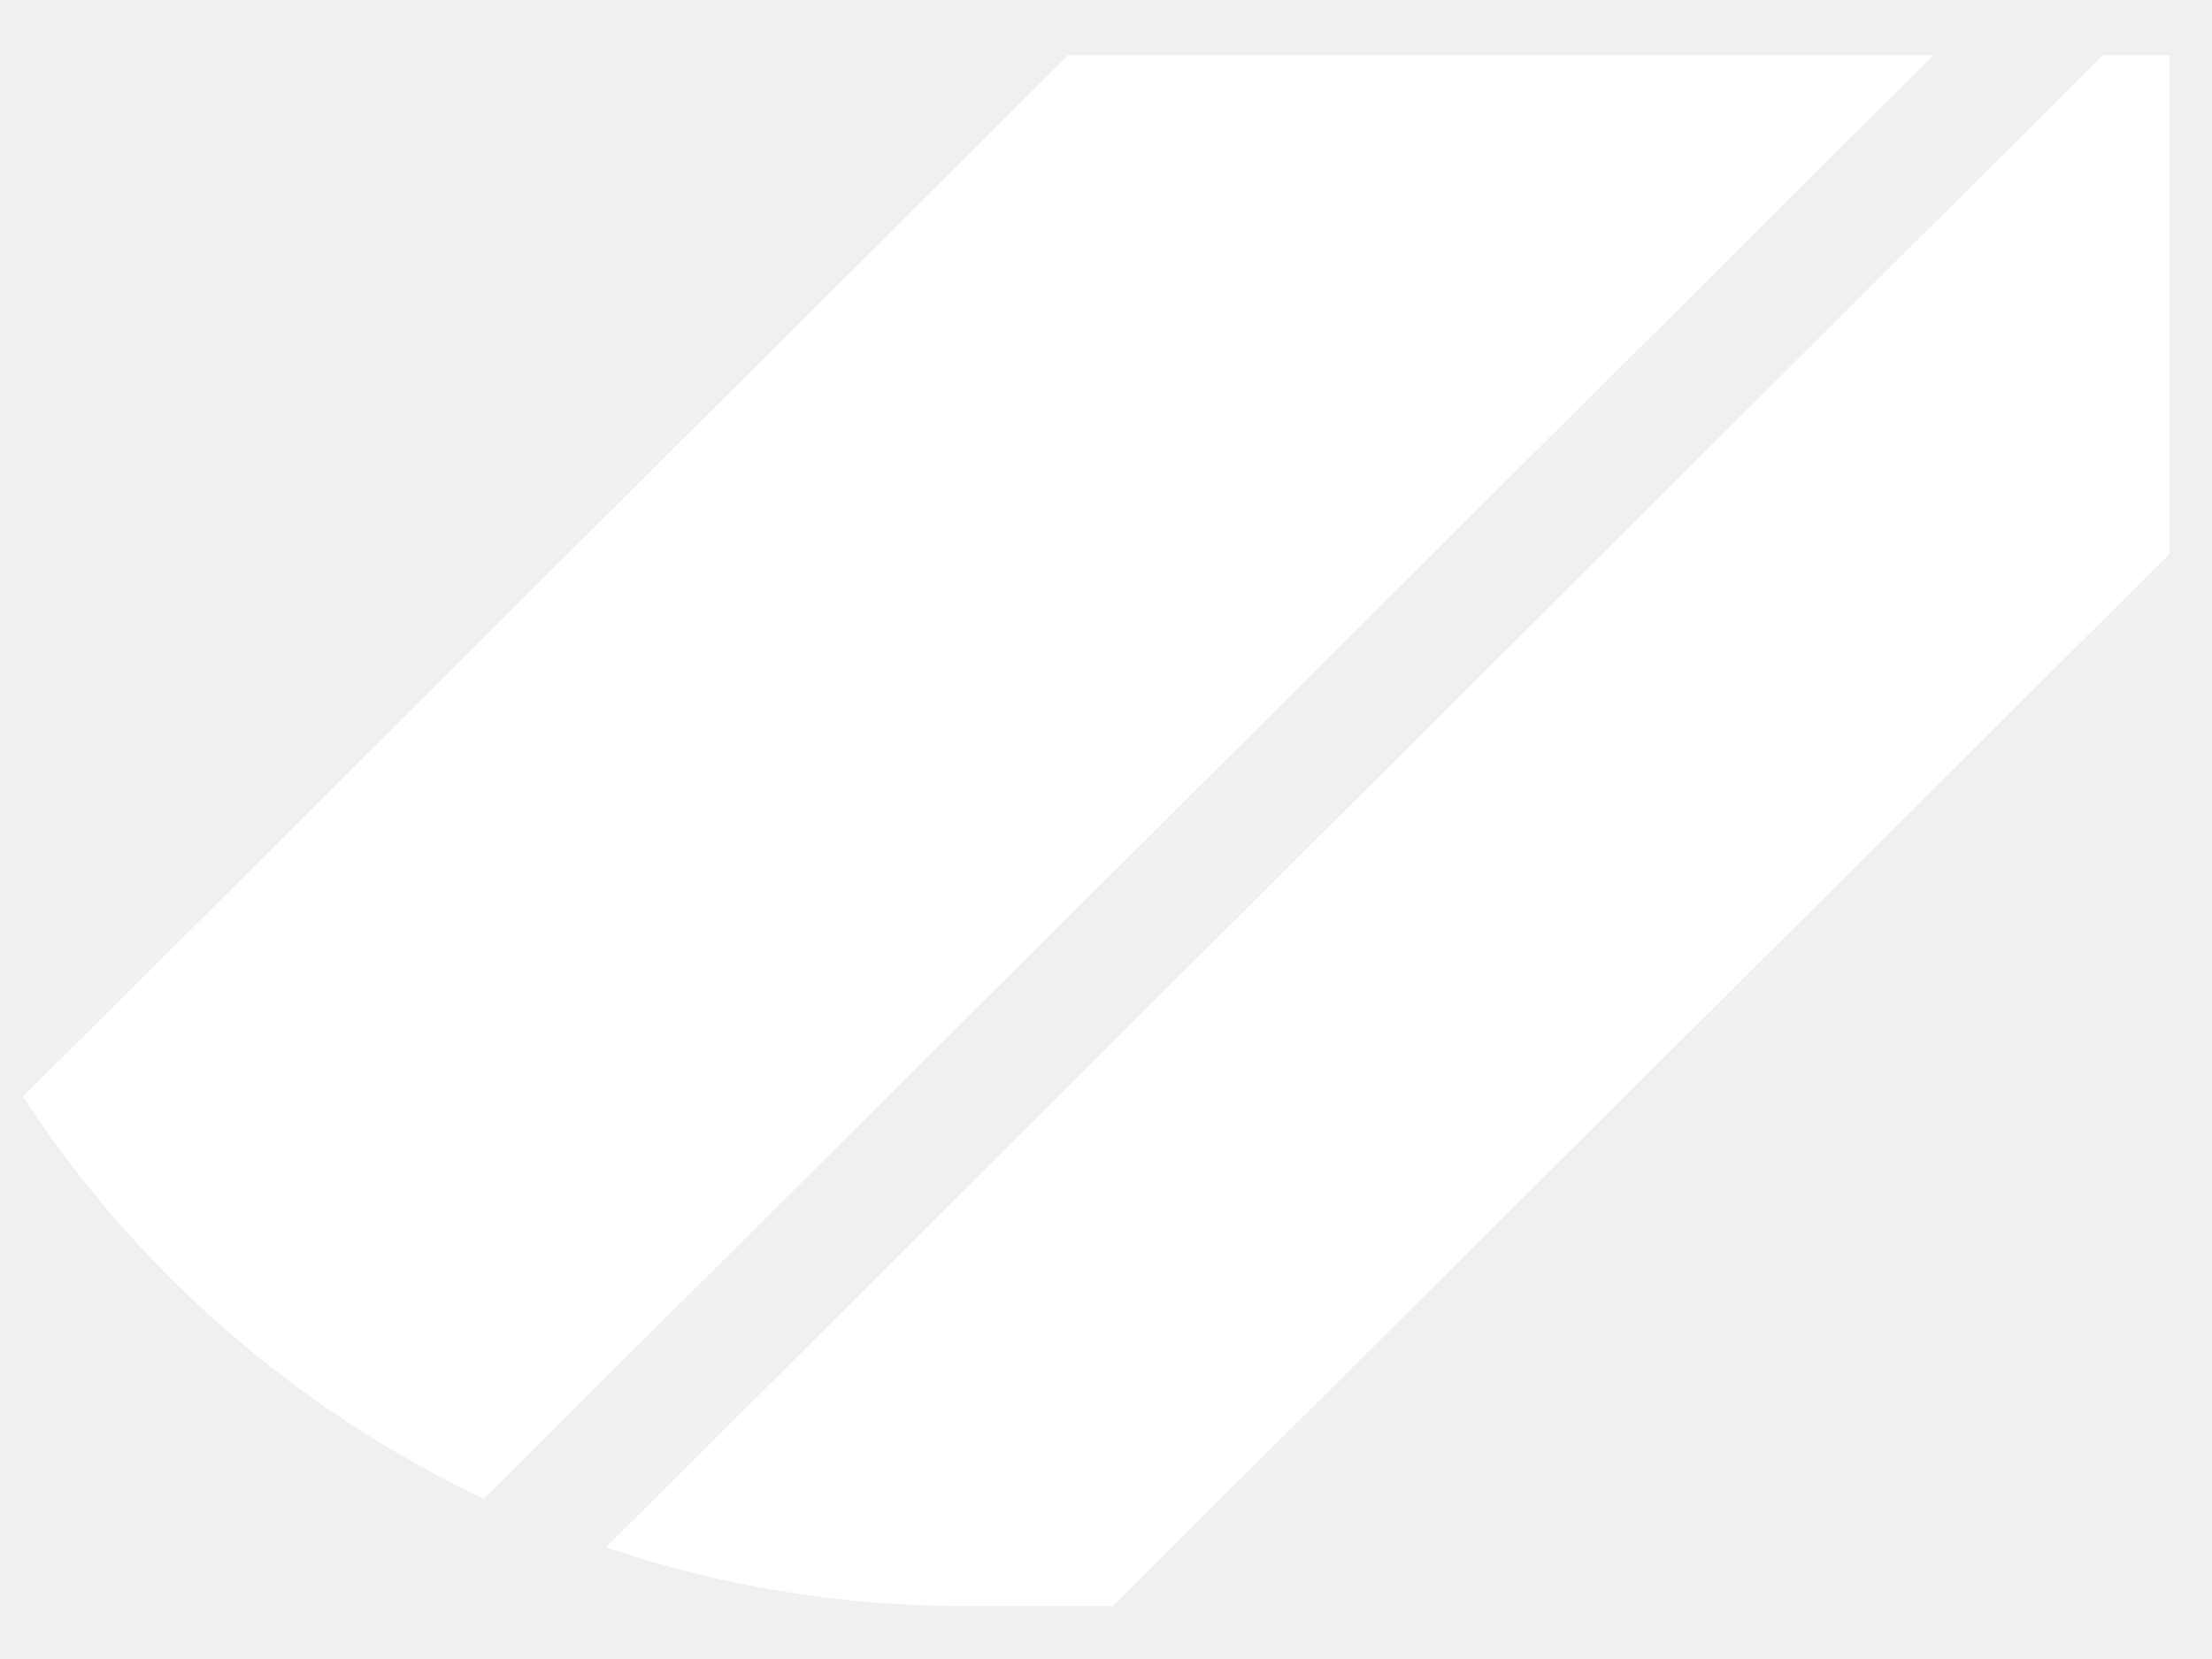
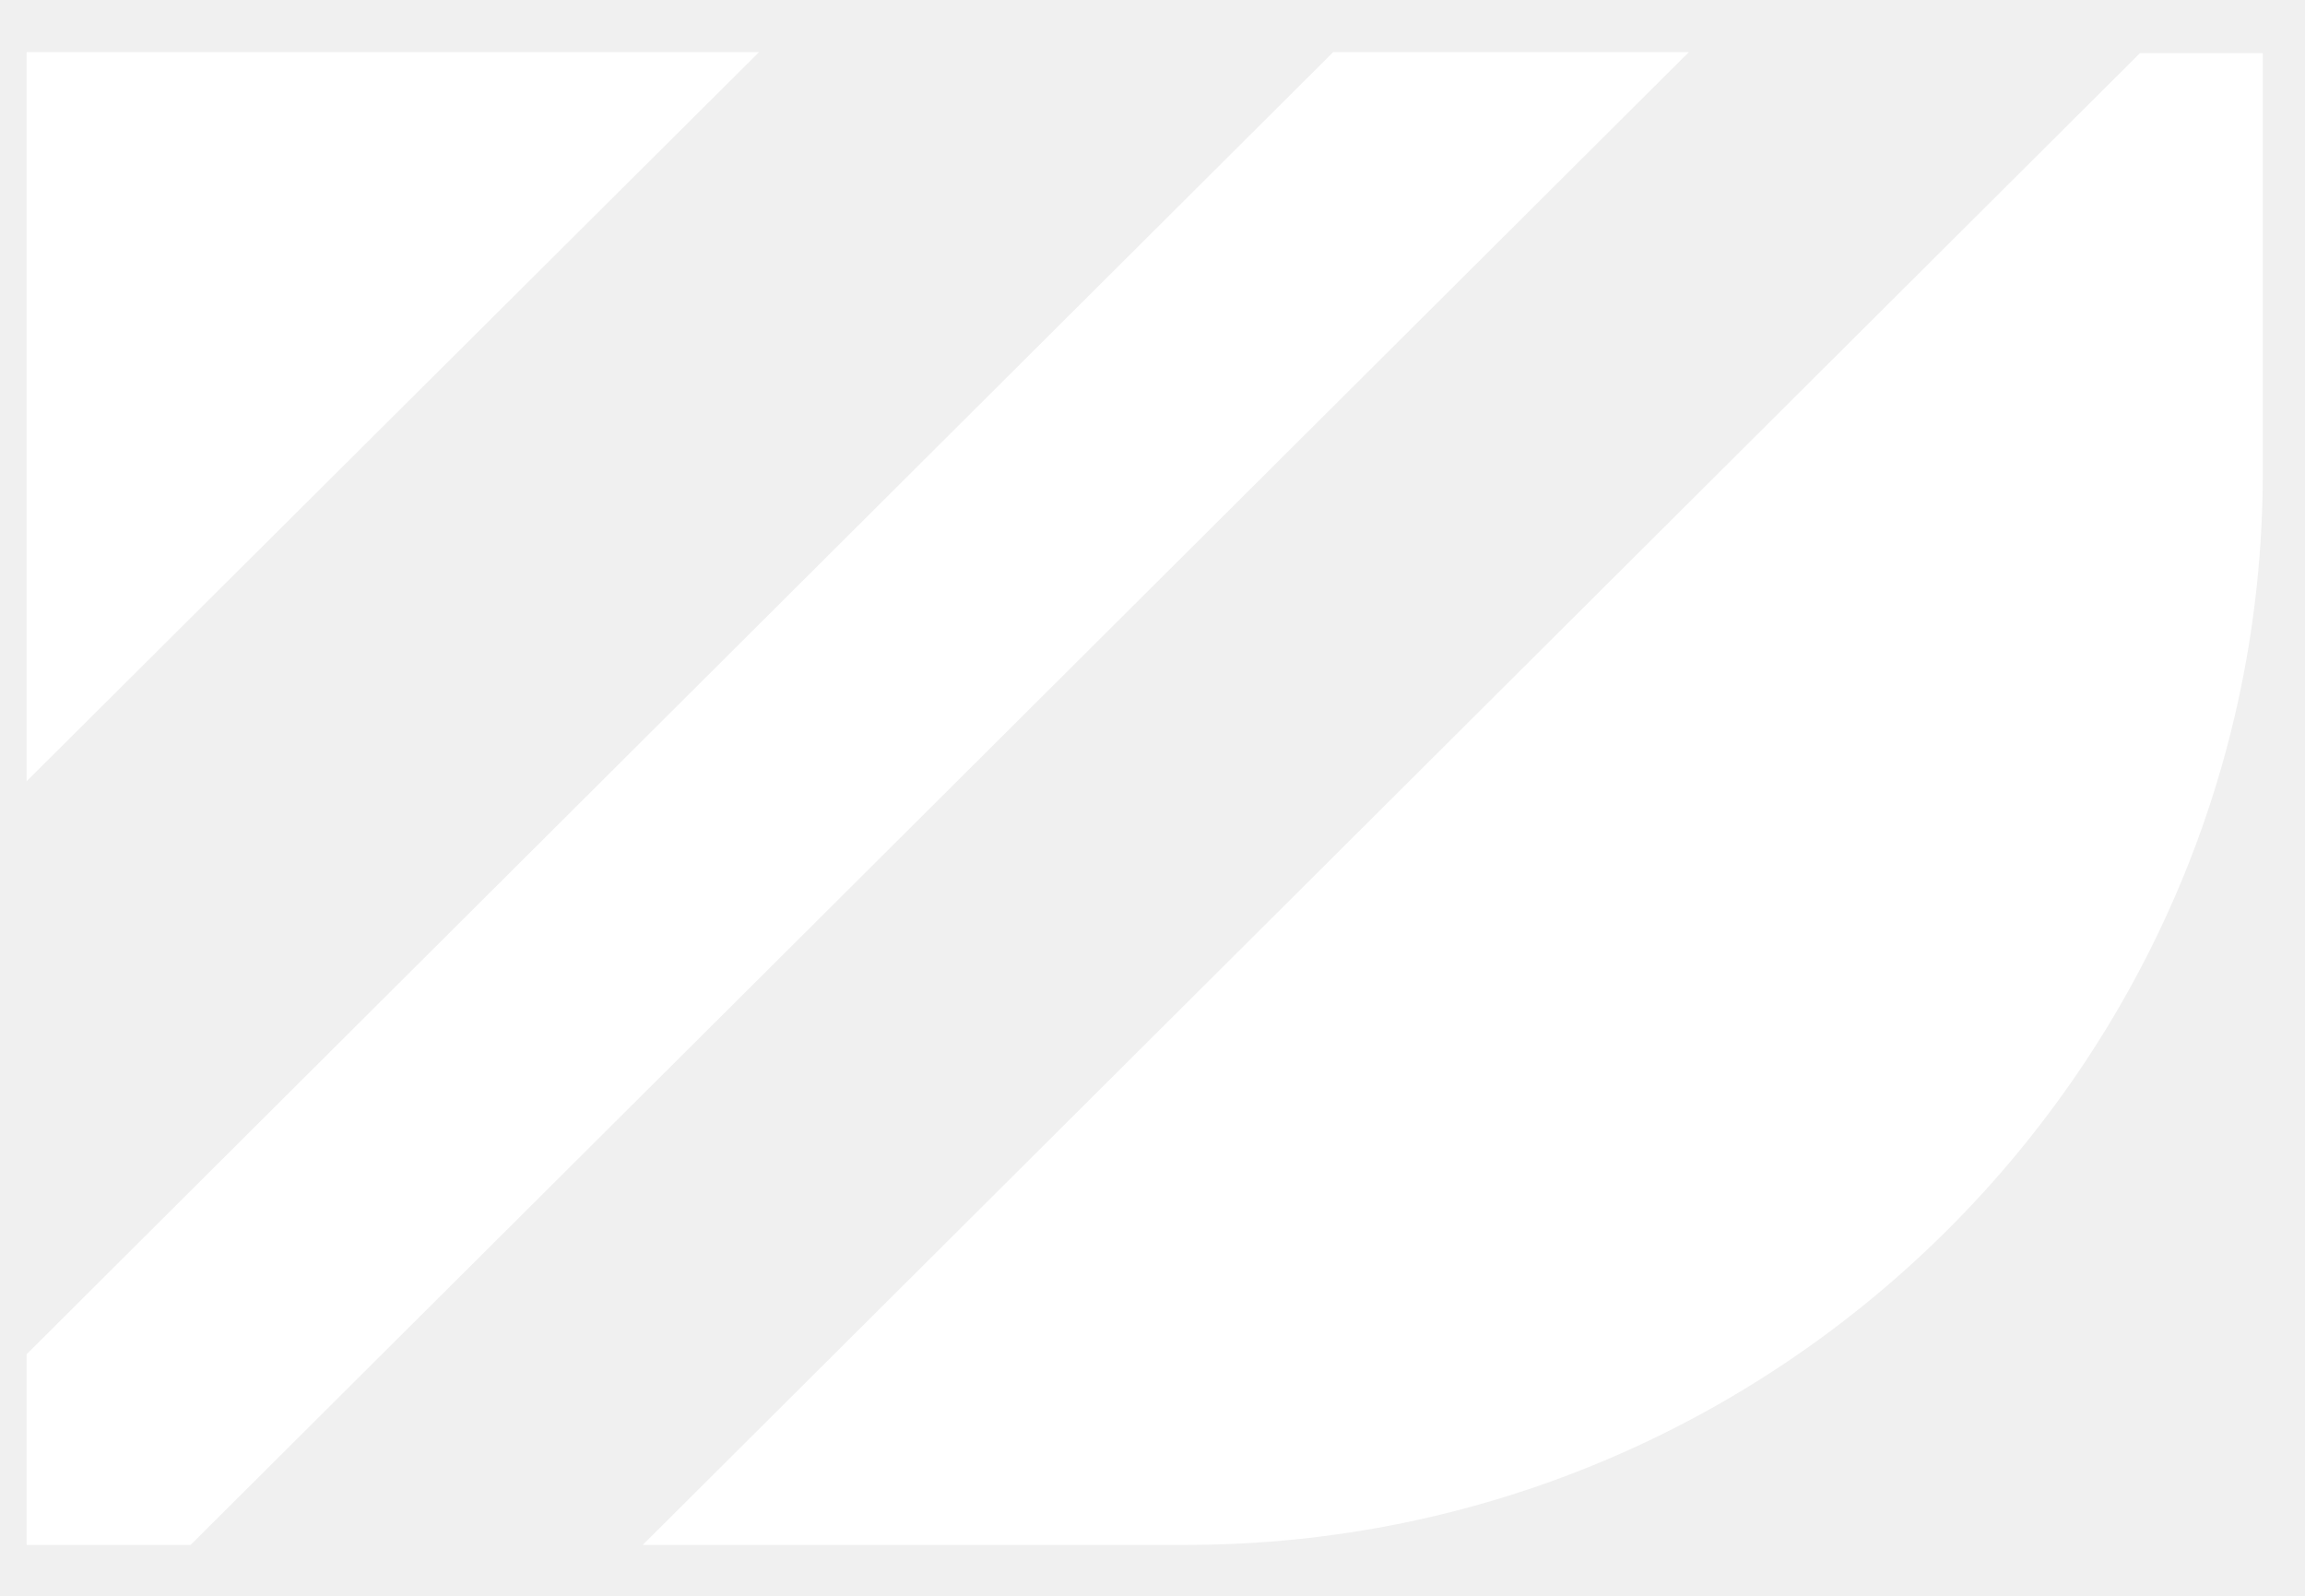
- <svg xmlns="http://www.w3.org/2000/svg" version="1.1" width="12px" height="9px">
-   <g transform="matrix(1 0 0 1 -2084 -557 )">
-     <path d="M 5.8 0.3  L 5.8 0.294  L 0.125 5.95  C 0.737 6.888  1.6 7.644  2.625 8.131  L 10.488 0.3  L 5.8 0.3  Z M 11.412 0.3  L 11.412 0.294  L 3.288 8.394  C 3.894 8.6  4.55 8.713  5.225 8.713  L 6.037 8.713  L 11.769 3.006  L 11.769 0.3  L 11.412 0.3  Z " fill-rule="nonzero" fill="#ffffff" stroke="none" transform="matrix(1 0 0 1 2084 557 )" />
+ <svg xmlns="http://www.w3.org/2000/svg" version="1.1" width="13px" height="9px">
+   <g transform="matrix(1 0 0 1 -2058 -557 )">
+     <path d="M 4.281 0.294  L 0.15 0.294  L 0.15 4.406  L 4.281 0.294  Z M 9.525 0.294  L 7.519 0.294  L 0.15 7.638  L 0.15 8.713  L 1.075 8.713  L 9.525 0.294  Z M 12.069 0.3  L 3.625 8.713  L 6.688 8.713  C 10.037 8.713  12.762 6  12.762 2.663  L 12.762 0.3  L 12.069 0.3  Z " fill-rule="nonzero" fill="#ffffff" stroke="none" transform="matrix(1 0 0 1 2058 557 )" />
  </g>
</svg>
